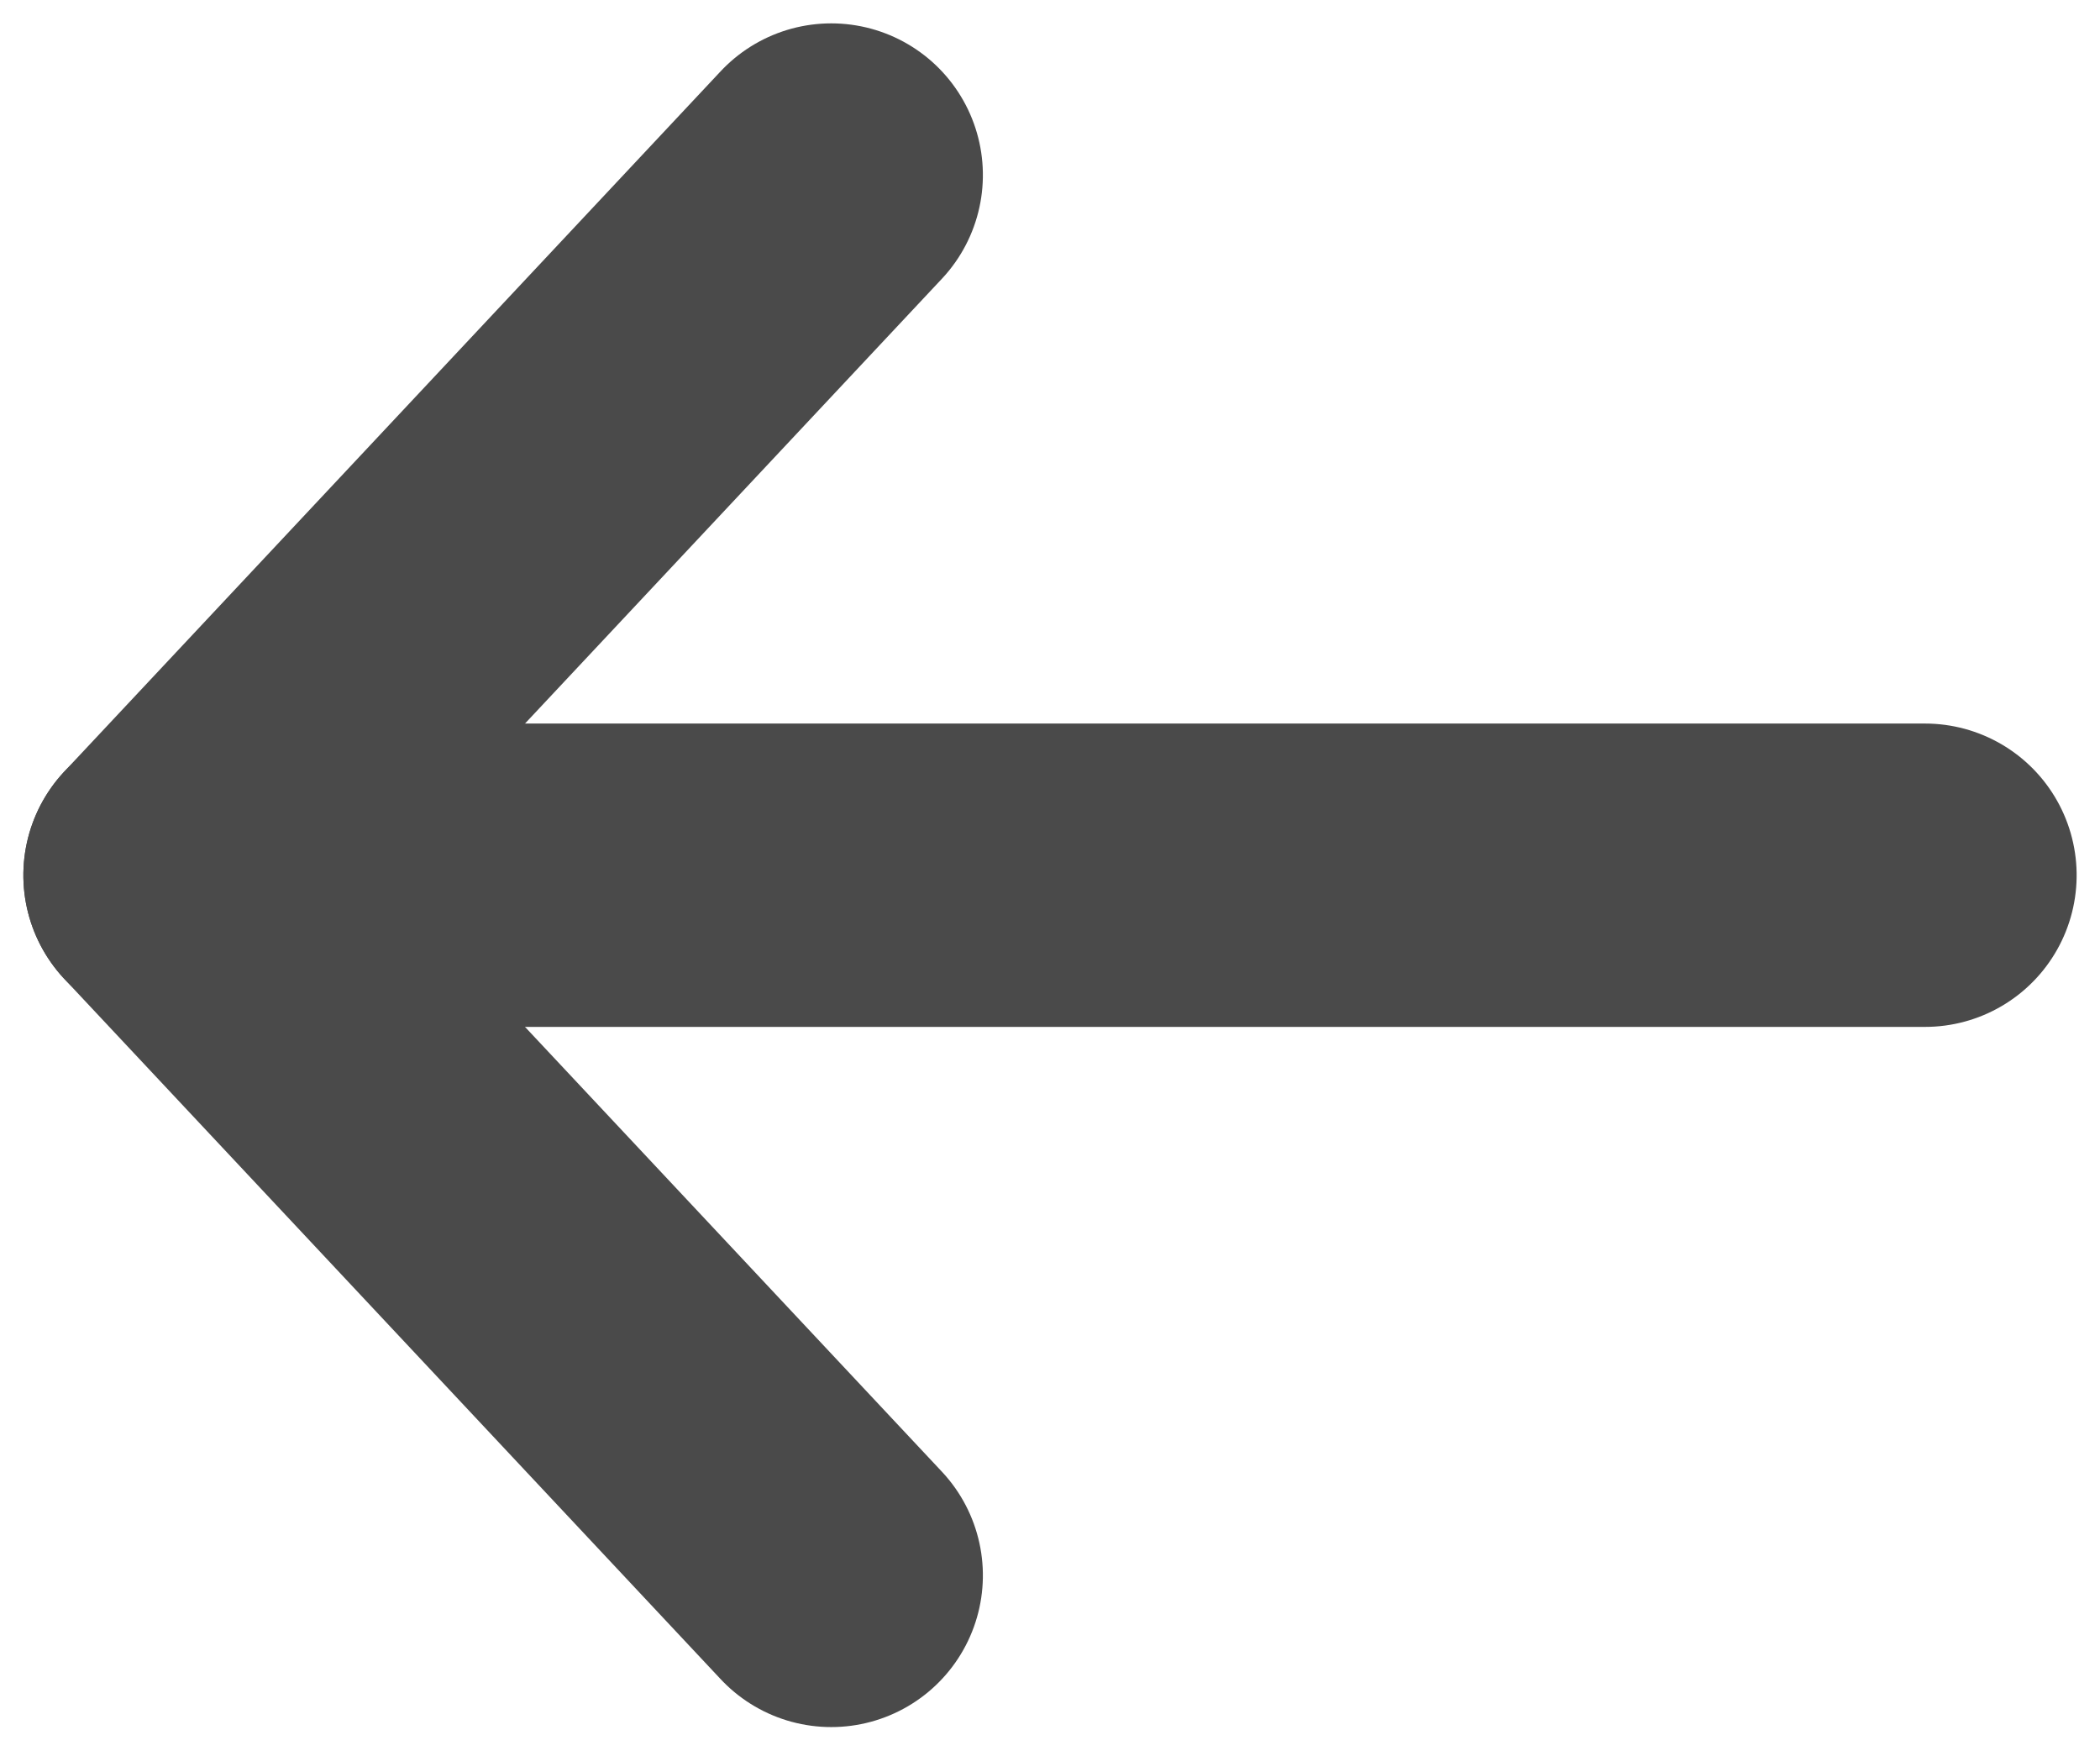
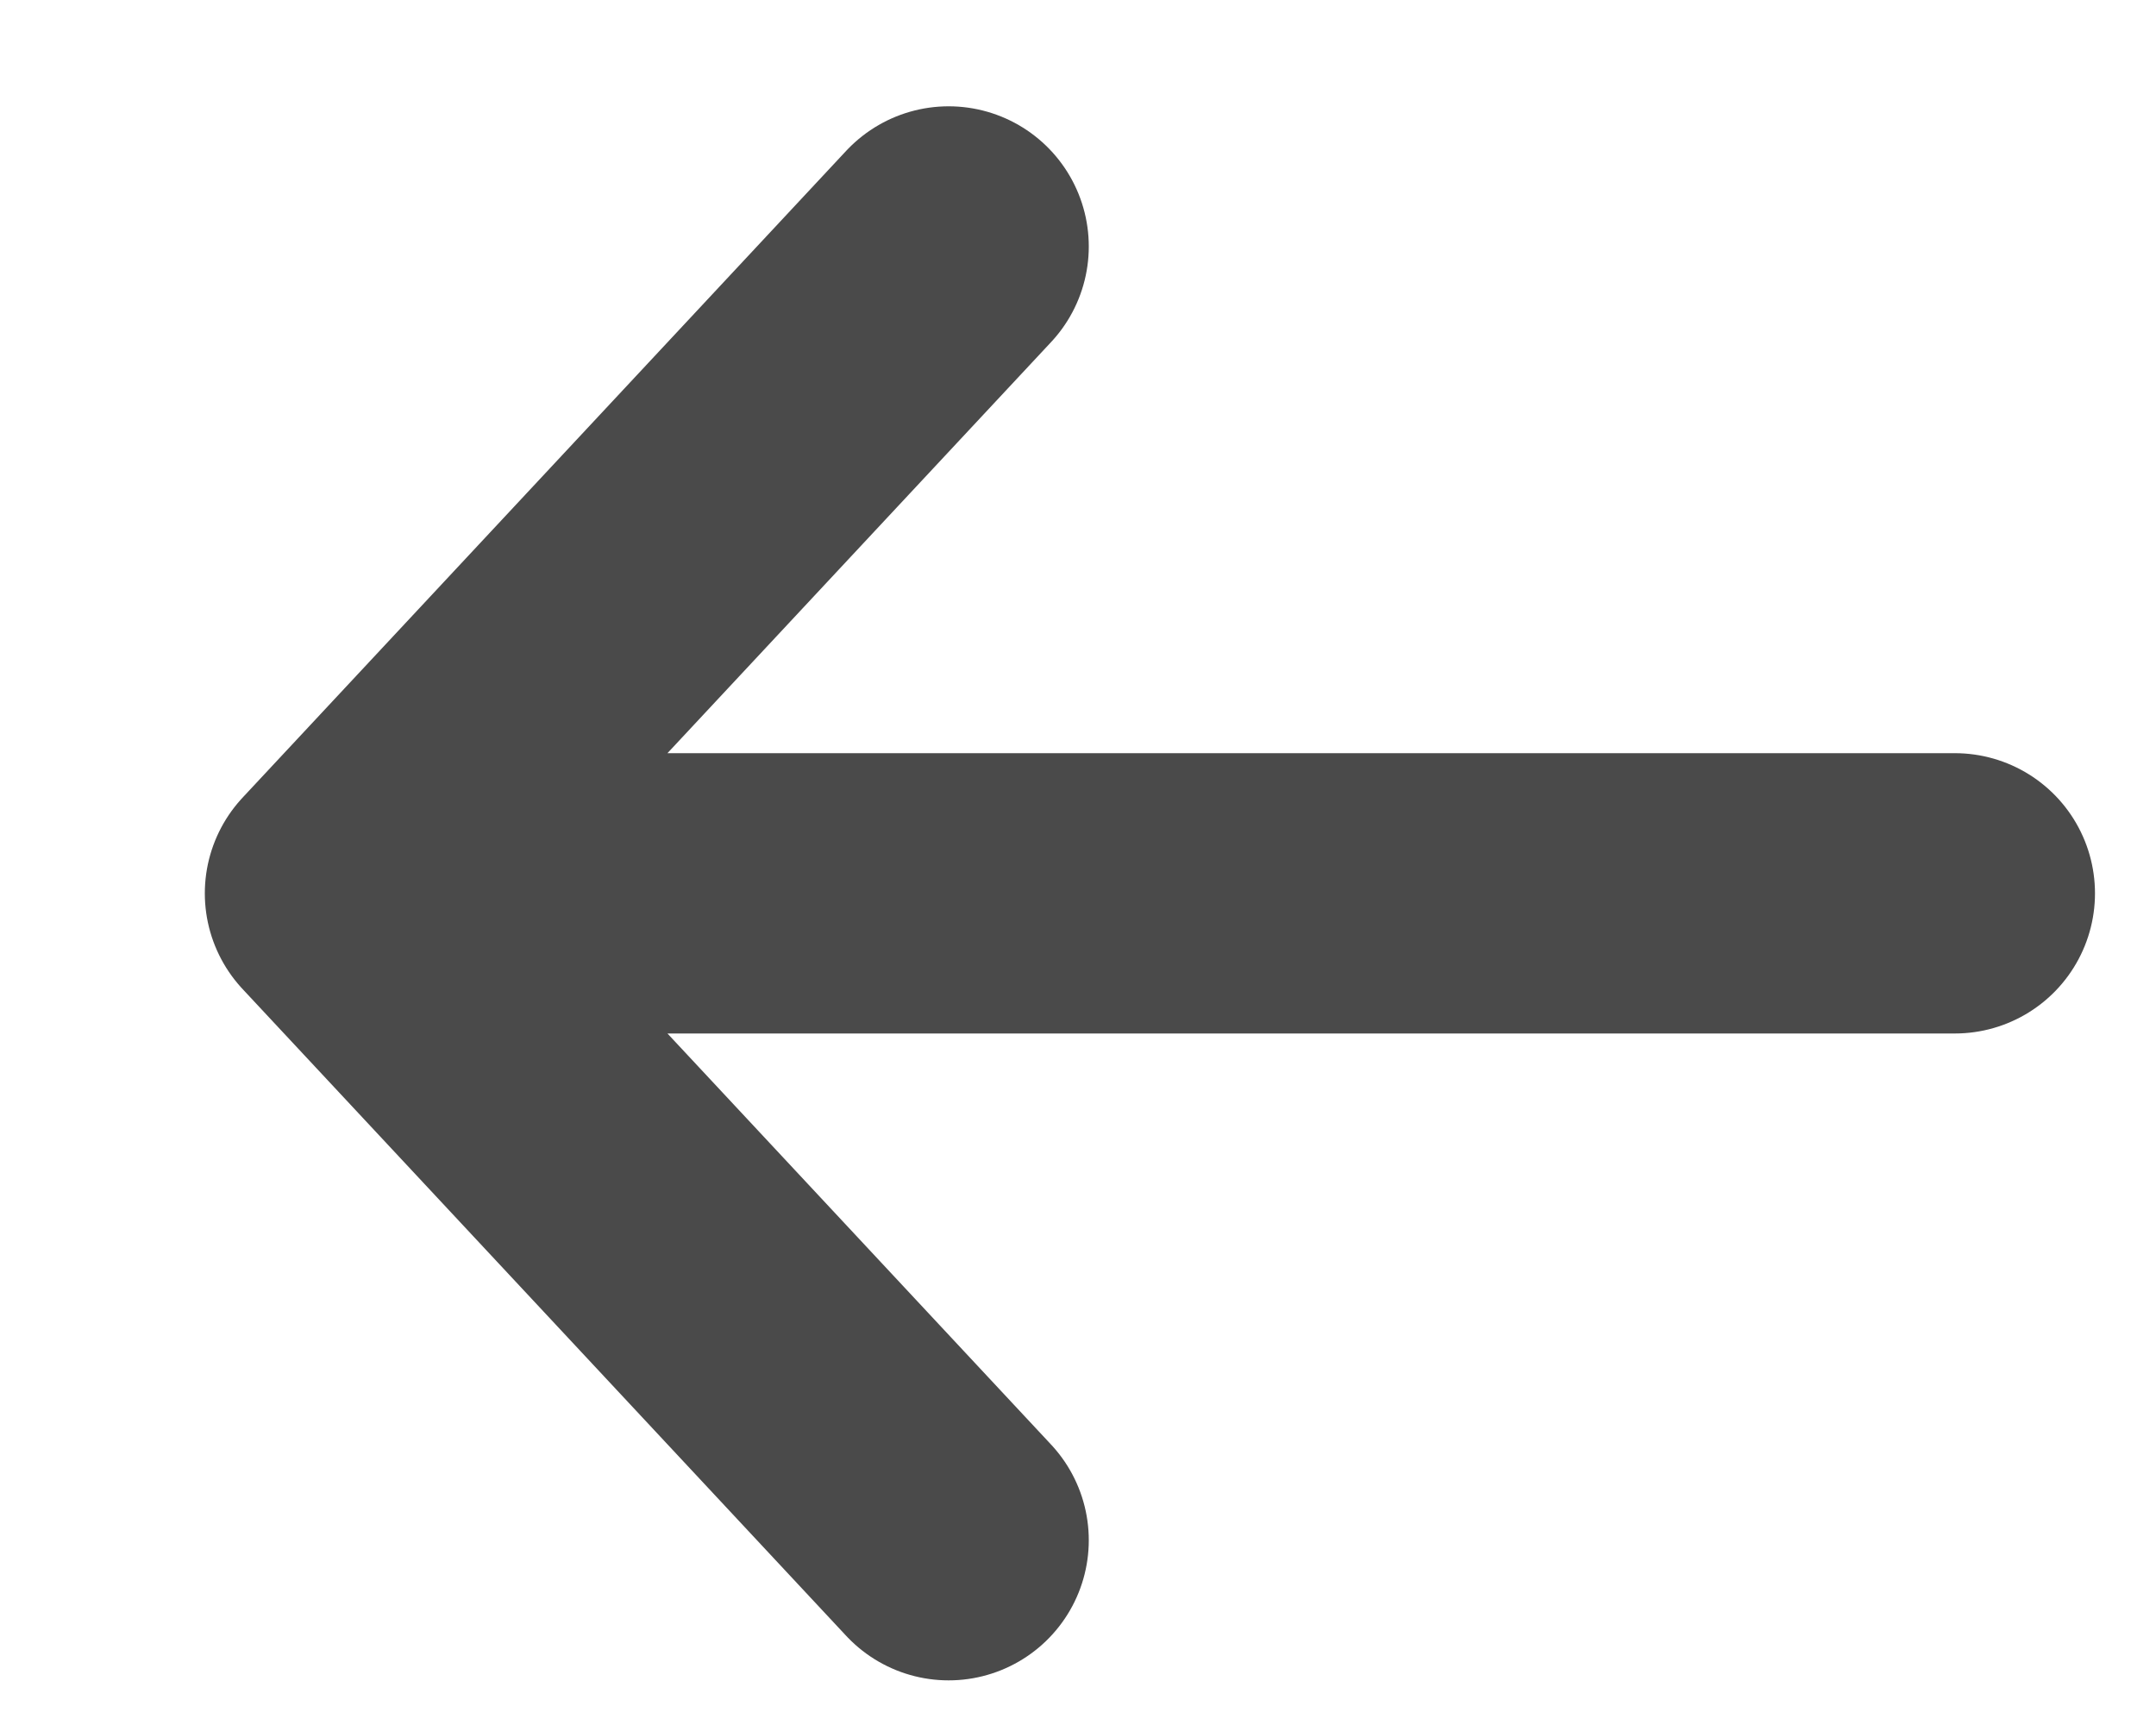
- <svg xmlns="http://www.w3.org/2000/svg" width="12px" height="10px" viewBox="0 0 12 10" version="1.1">
-   <defs />
-   <g id="FCS-Dashboard" stroke="none" stroke-width="1" fill="none" fill-rule="evenodd" stroke-linecap="round" stroke-linejoin="round">
-     <g id="FC-Dashboard" transform="translate(-1244, -580)" stroke="#4A4A4A" stroke-width="1.733">
-       <g id="-g-icon" transform="translate(1250, 585) rotate(-270) translate(-1250, -585) translate(1246, 580)">
-         <g id="Group-16">
-           <polyline id="Shape" points="0 6.25 4 10 8 6.25" />
-           <path d="M4,0 L4,10" id="Shape" />
-         </g>
-       </g>
-     </g>
+ <svg xmlns="http://www.w3.org/2000/svg" width="10" height="8" viewBox="0 0 10 8">
+   <g fill="none" fill-rule="evenodd" stroke="#4a4a4a" stroke-linecap="round" stroke-linejoin="round" stroke-width="1.3">
+     <path d="M4.4 1.143l-2.8 3 2.8 3M9.067 4.143H1.6" />
  </g>
</svg>
